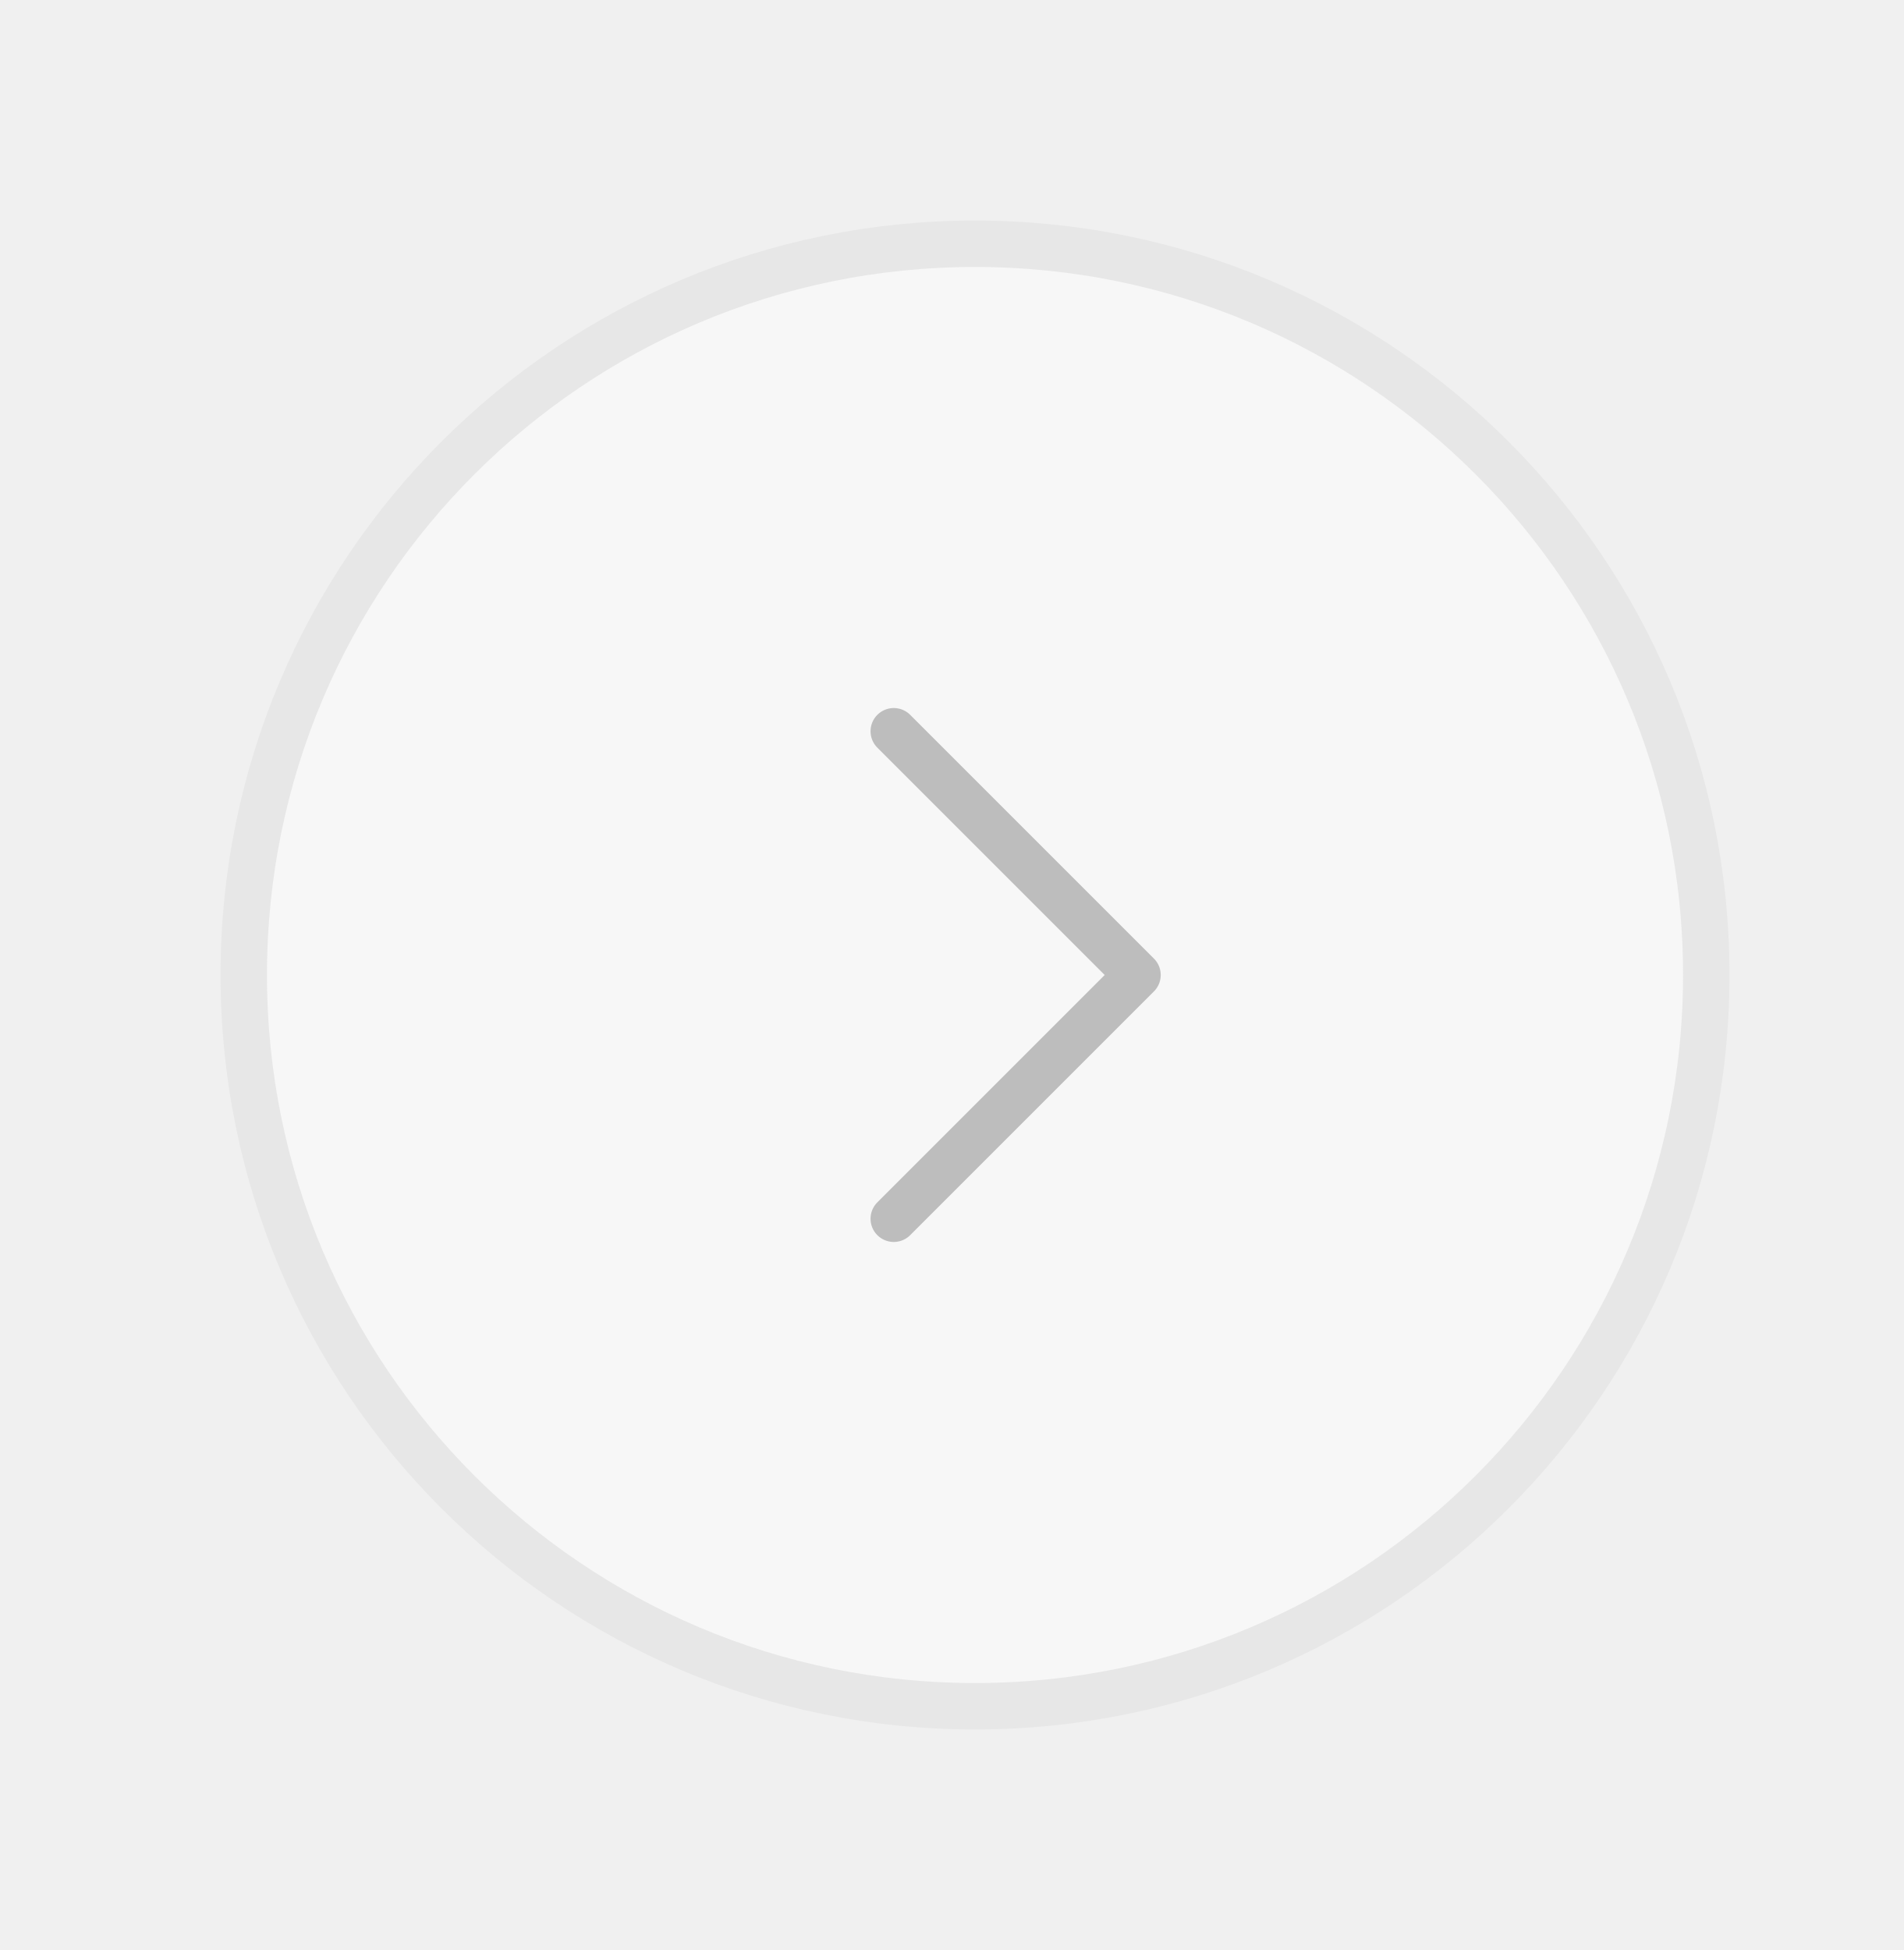
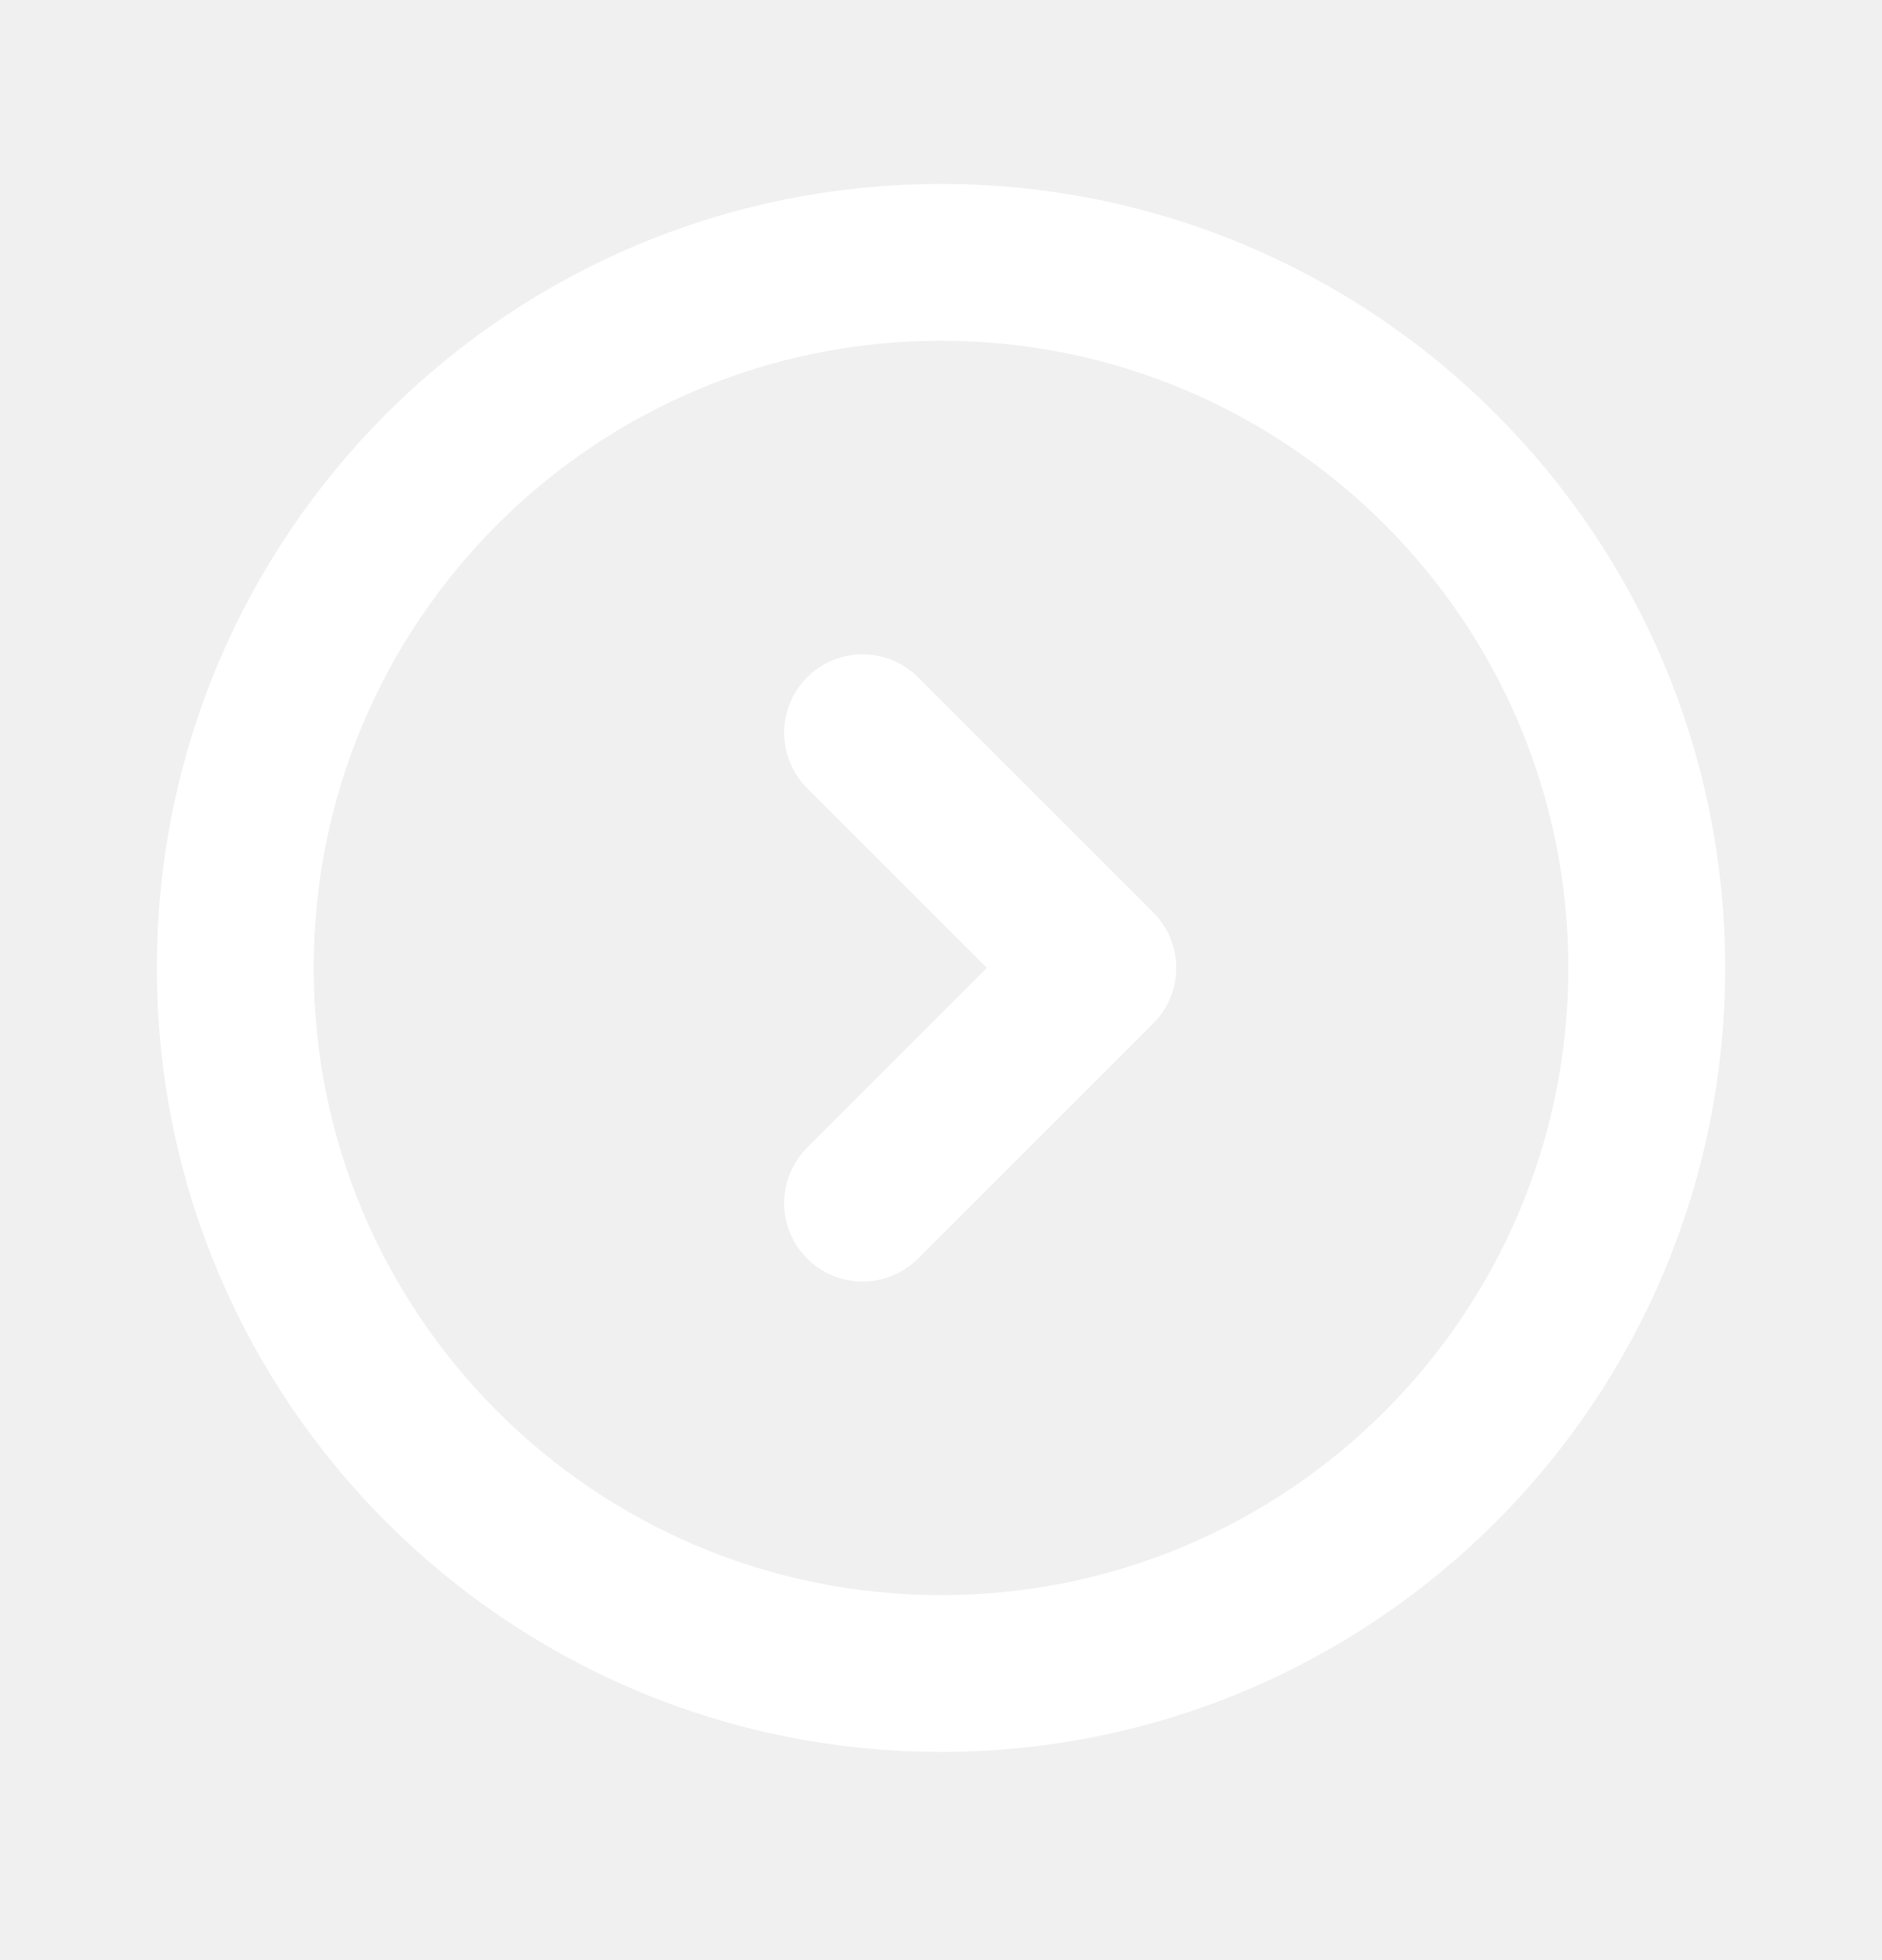
- <svg xmlns="http://www.w3.org/2000/svg" width="41" height="42" viewBox="0 0 41 42" fill="none">
+ <svg xmlns="http://www.w3.org/2000/svg" width="24" height="25" viewBox="0 0 24 25" fill="none">
  <g id="Arrow / Caret_Circle_Right">
-     <g id="Vector" filter="url(#filter0_b_4933_129680)">
-       <path d="M21 5.25C29.698 5.25 36.75 12.302 36.75 21C36.75 29.698 29.698 36.75 21 36.75C12.302 36.75 5.25 29.698 5.25 21C5.25 12.302 12.302 5.25 21 5.25Z" fill="#FAFAFA" fill-opacity="0.7" />
-       <path d="M21 5.25C29.698 5.25 36.75 12.302 36.75 21C36.75 29.698 29.698 36.75 21 36.75C12.302 36.75 5.25 29.698 5.25 21C5.25 12.302 12.302 5.25 21 5.25Z" stroke="#E7E7E7" stroke-linecap="round" stroke-linejoin="round" />
-     </g>
-     <path id="Vector_2" d="M19.25 15.75L24.5 21L19.25 26.25" stroke="#BDBDBD" stroke-linecap="round" stroke-linejoin="round" />
+     <path id="Vector" d="M12 3.346C16.971 3.346 21 7.375 21 12.346C21 17.316 16.971 21.346 12 21.346C7.029 21.346 3 17.316 3 12.346C3 7.375 7.029 3.346 12 3.346Z" stroke="white" stroke-width="2" stroke-linecap="round" stroke-linejoin="round" />
+     <path id="Vector_2" d="M11 9.346L14 12.346L11 15.346" stroke="white" stroke-width="2" stroke-linecap="round" stroke-linejoin="round" />
  </g>
-   <defs>
-     <filter id="filter0_b_4933_129680" x="0.75" y="0.75" width="40.5" height="40.5" filterUnits="userSpaceOnUse" color-interpolation-filters="sRGB">
-       <feFlood flood-opacity="0" result="BackgroundImageFix" />
-       <feGaussianBlur in="BackgroundImageFix" stdDeviation="2" />
-       <feComposite in2="SourceAlpha" operator="in" result="effect1_backgroundBlur_4933_129680" />
-       <feBlend mode="normal" in="SourceGraphic" in2="effect1_backgroundBlur_4933_129680" result="shape" />
-     </filter>
-   </defs>
</svg>
